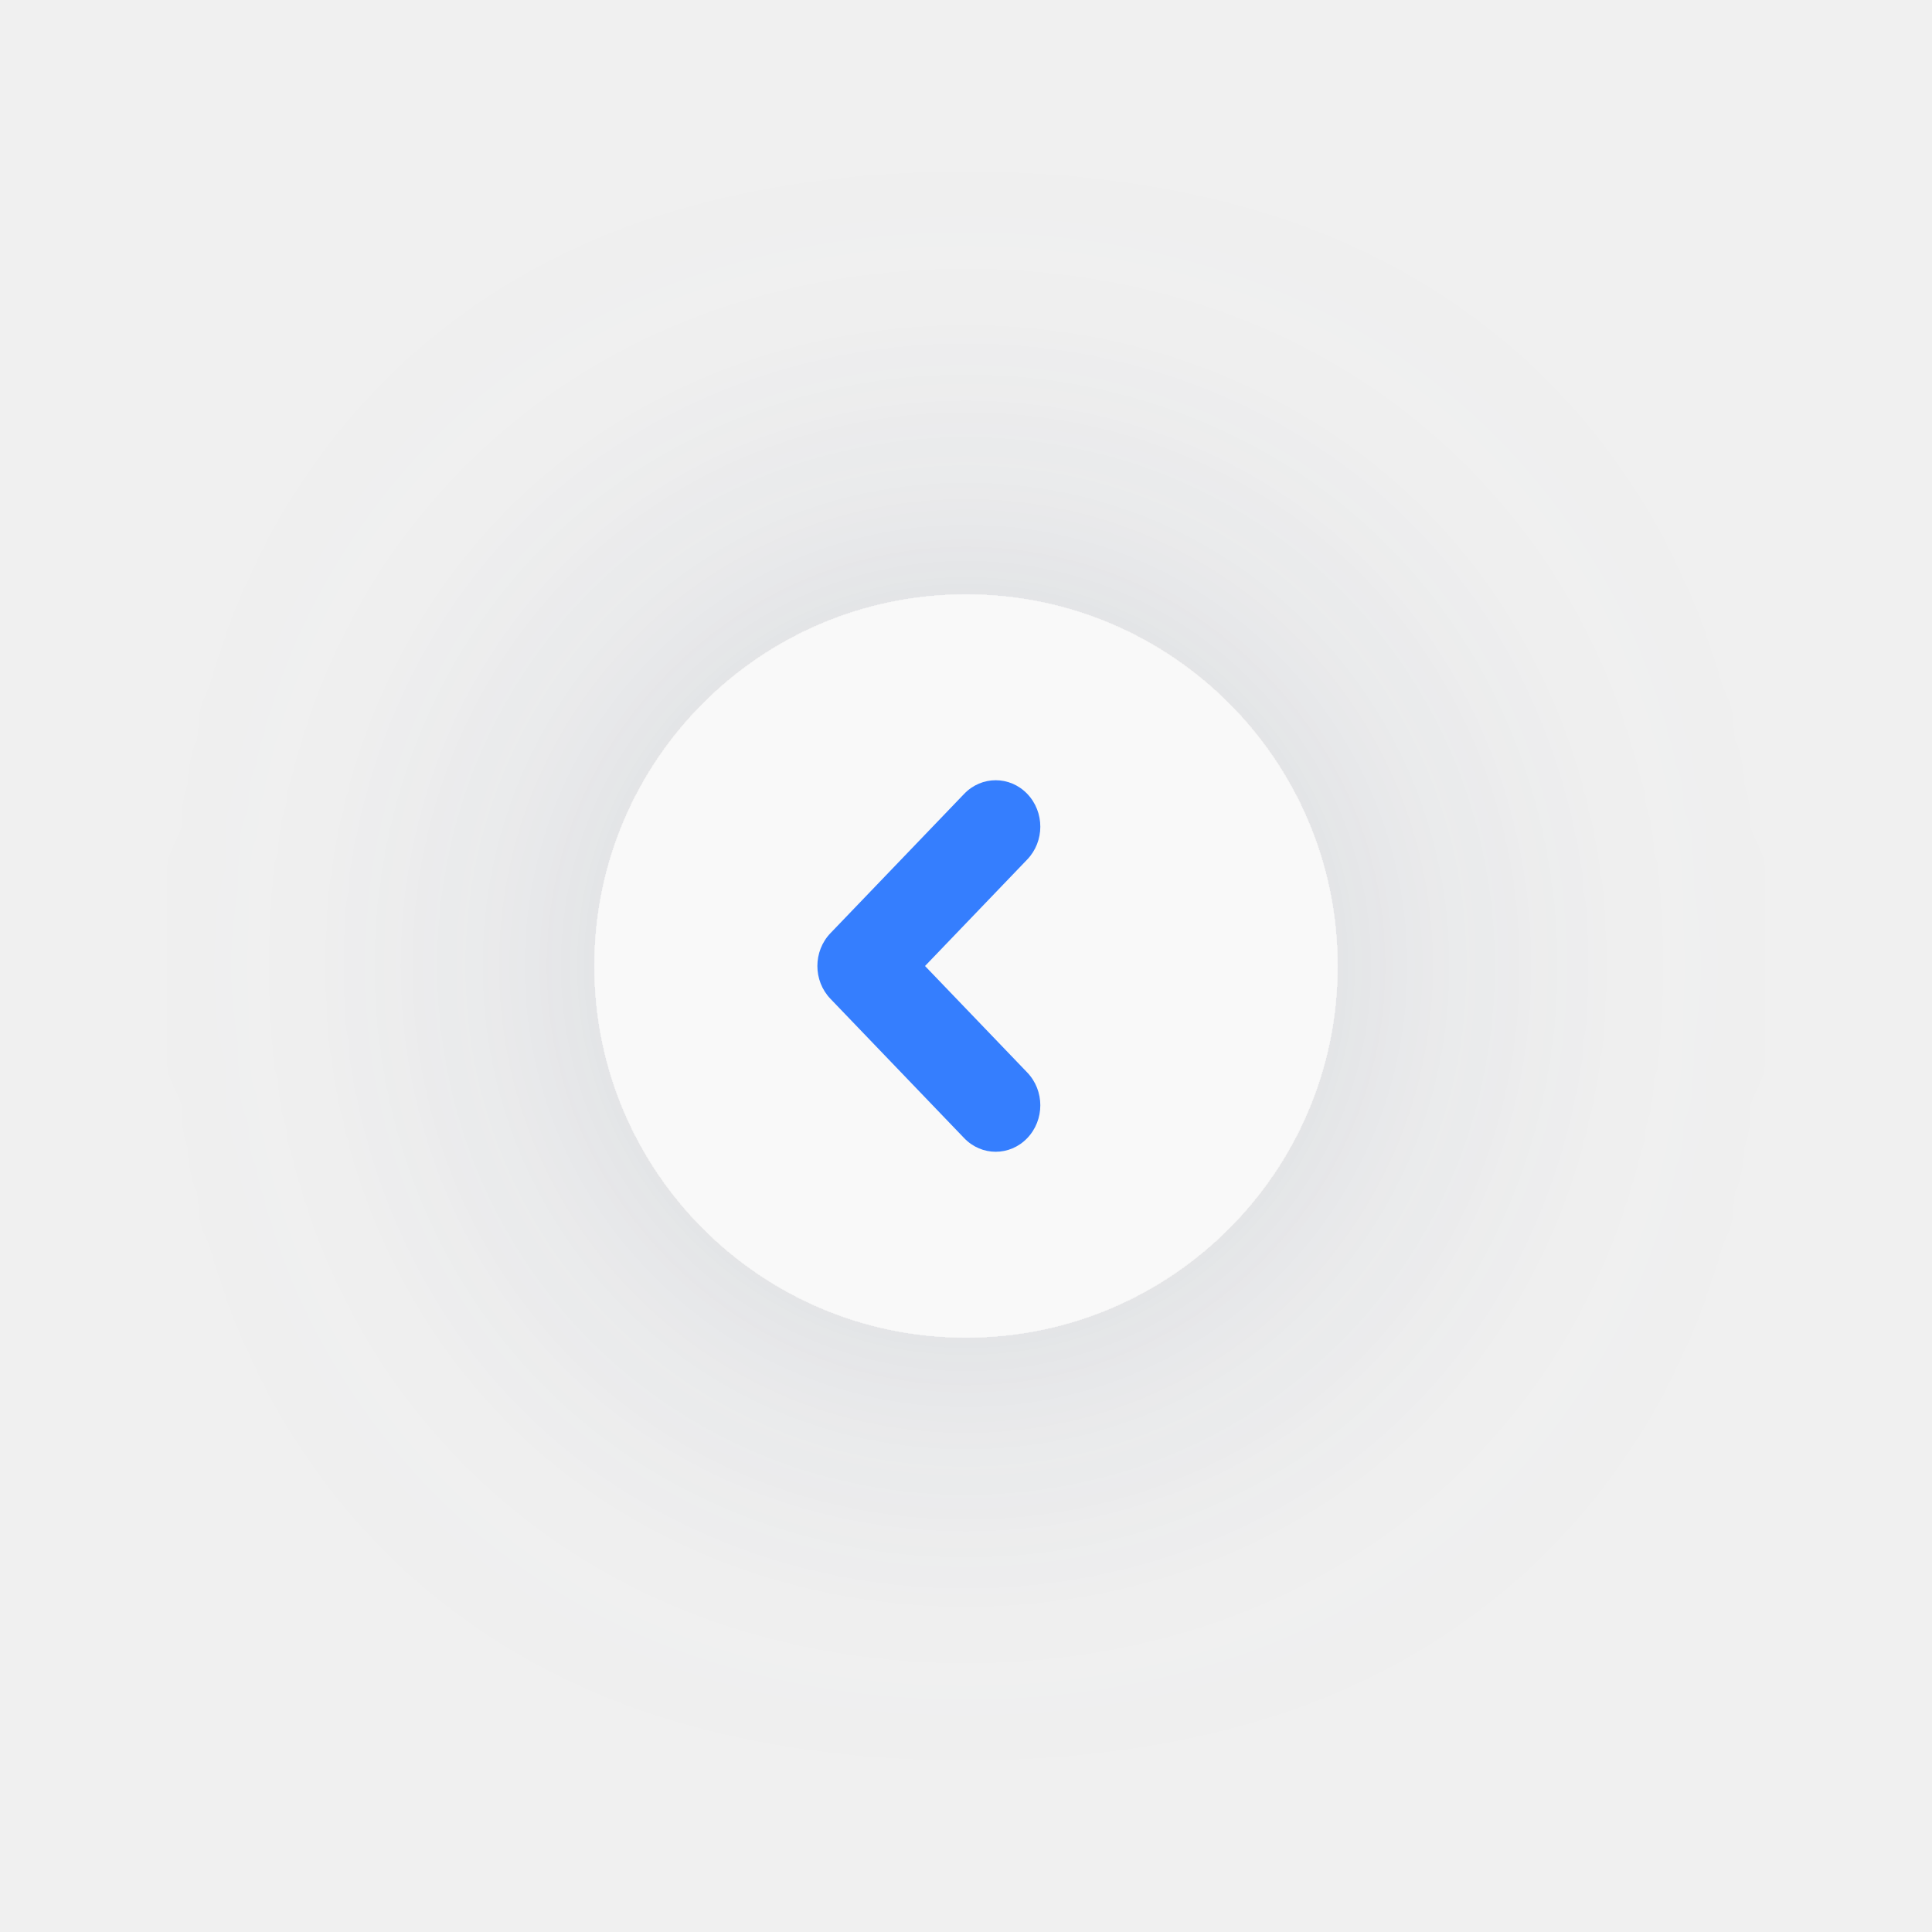
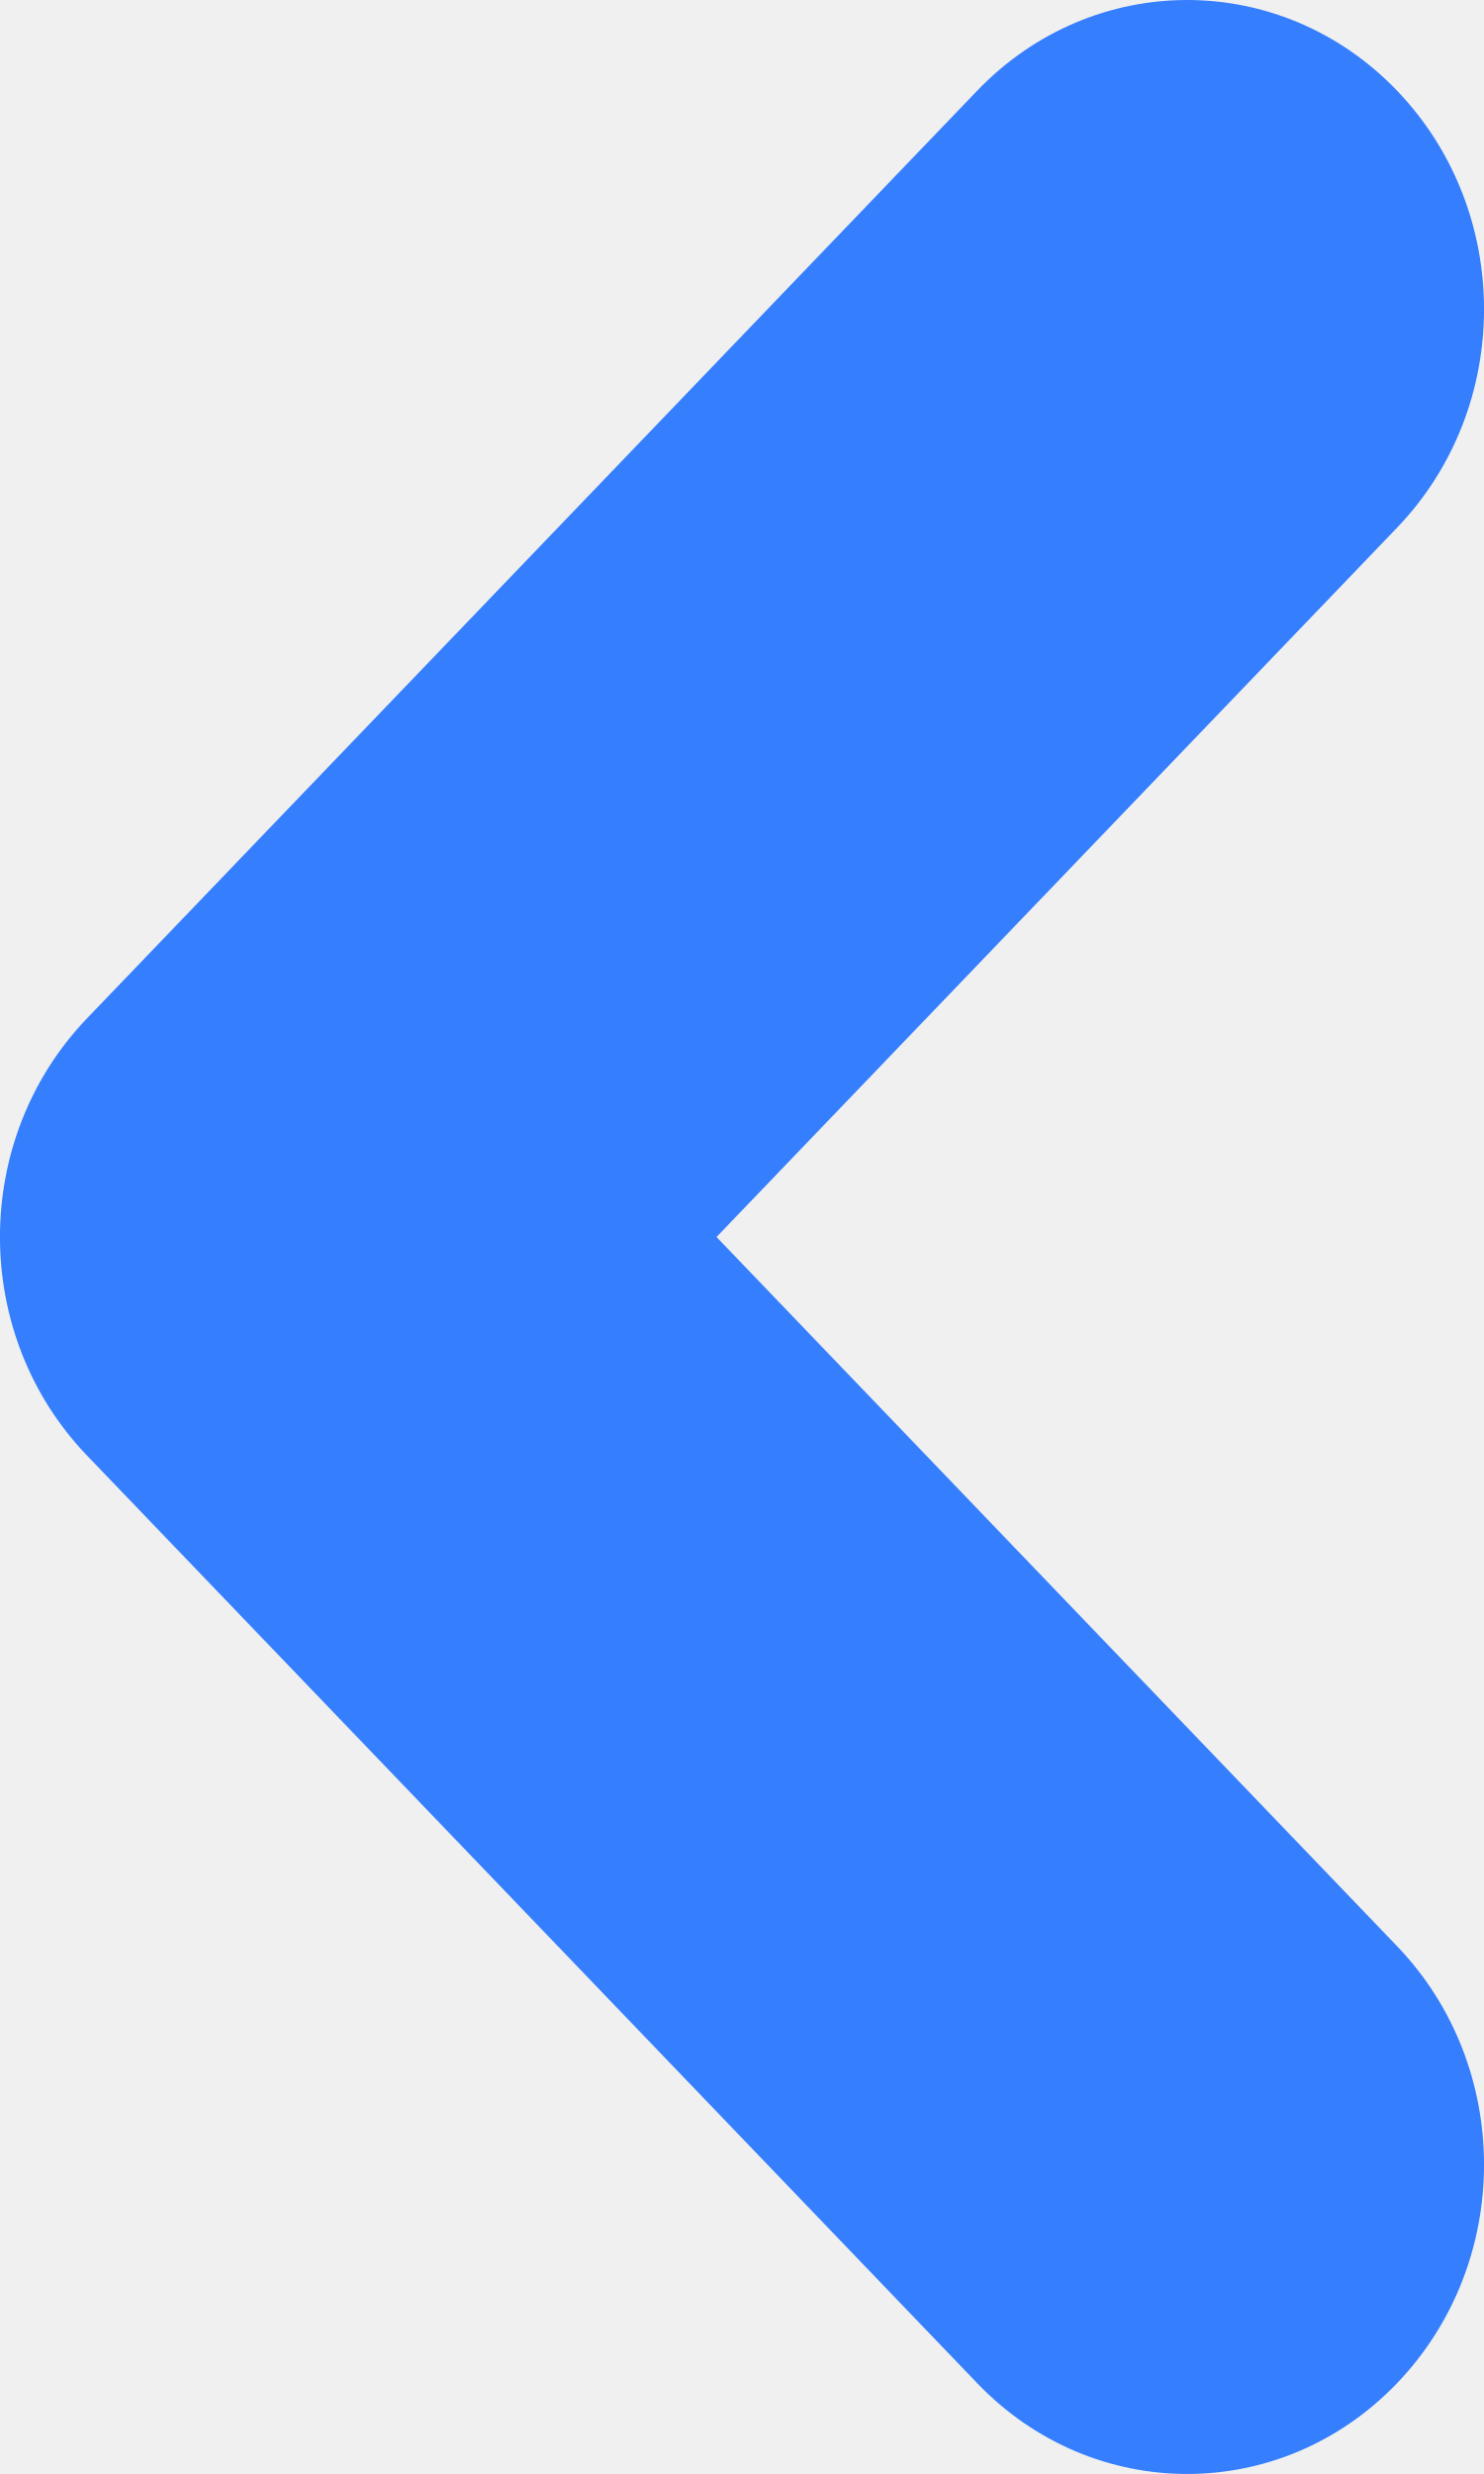
- <svg xmlns="http://www.w3.org/2000/svg" width="104" height="104" viewBox="0 0 104 104" fill="none">
-   <g opacity="0.6" filter="url(#filter0_d_1_1486)">
-     <circle cx="52" cy="52" r="20" transform="rotate(-180 52 52)" fill="white" />
-   </g>
-   <path d="M44.704 53.767C43.765 52.79 43.765 51.21 44.704 50.232L51.903 42.732C52.371 42.245 52.985 42 53.6 42C54.214 42 54.828 42.245 55.296 42.732C56.235 43.71 56.235 45.29 55.296 46.267L49.794 52L55.296 57.732C56.235 58.709 56.235 60.289 55.296 61.267C54.358 62.244 52.841 62.244 51.903 61.267L44.704 53.767Z" fill="#357EFE" />
-   <defs>
-     <filter id="filter0_d_1_1486" x="0" y="0" width="104" height="104" filterUnits="userSpaceOnUse" color-interpolation-filters="sRGB">
-       <feFlood flood-opacity="0" result="BackgroundImageFix" />
-       <feColorMatrix in="SourceAlpha" type="matrix" values="0 0 0 0 0 0 0 0 0 0 0 0 0 0 0 0 0 0 127 0" result="hardAlpha" />
-       <feOffset />
-       <feGaussianBlur stdDeviation="16" />
-       <feComposite in2="hardAlpha" operator="out" />
-       <feColorMatrix type="matrix" values="0 0 0 0 0.306 0 0 0 0 0.365 0 0 0 0 0.486 0 0 0 0.32 0" />
-       <feBlend mode="normal" in2="BackgroundImageFix" result="effect1_dropShadow_1_1486" />
-       <feBlend mode="normal" in="SourceGraphic" in2="effect1_dropShadow_1_1486" result="shape" />
-     </filter>
-   </defs>
+ <svg xmlns="http://www.w3.org/2000/svg" width="12" height="20" viewBox="0 0 12 20" fill="none">
+   <path d="M0.704 11.767C-0.235 10.79 -0.235 9.21 0.704 8.232L7.903 0.732C8.371 0.245 8.985 -2.6355e-07 9.6 -2.09842e-07C10.214 -1.56135e-07 10.828 0.245 11.296 0.732C12.235 1.71 12.235 3.29 11.296 4.267L5.794 10L11.296 15.732C12.235 16.709 12.235 18.289 11.296 19.267C10.358 20.244 8.841 20.244 7.903 19.267L0.704 11.767Z" fill="#357EFE" />
</svg>
